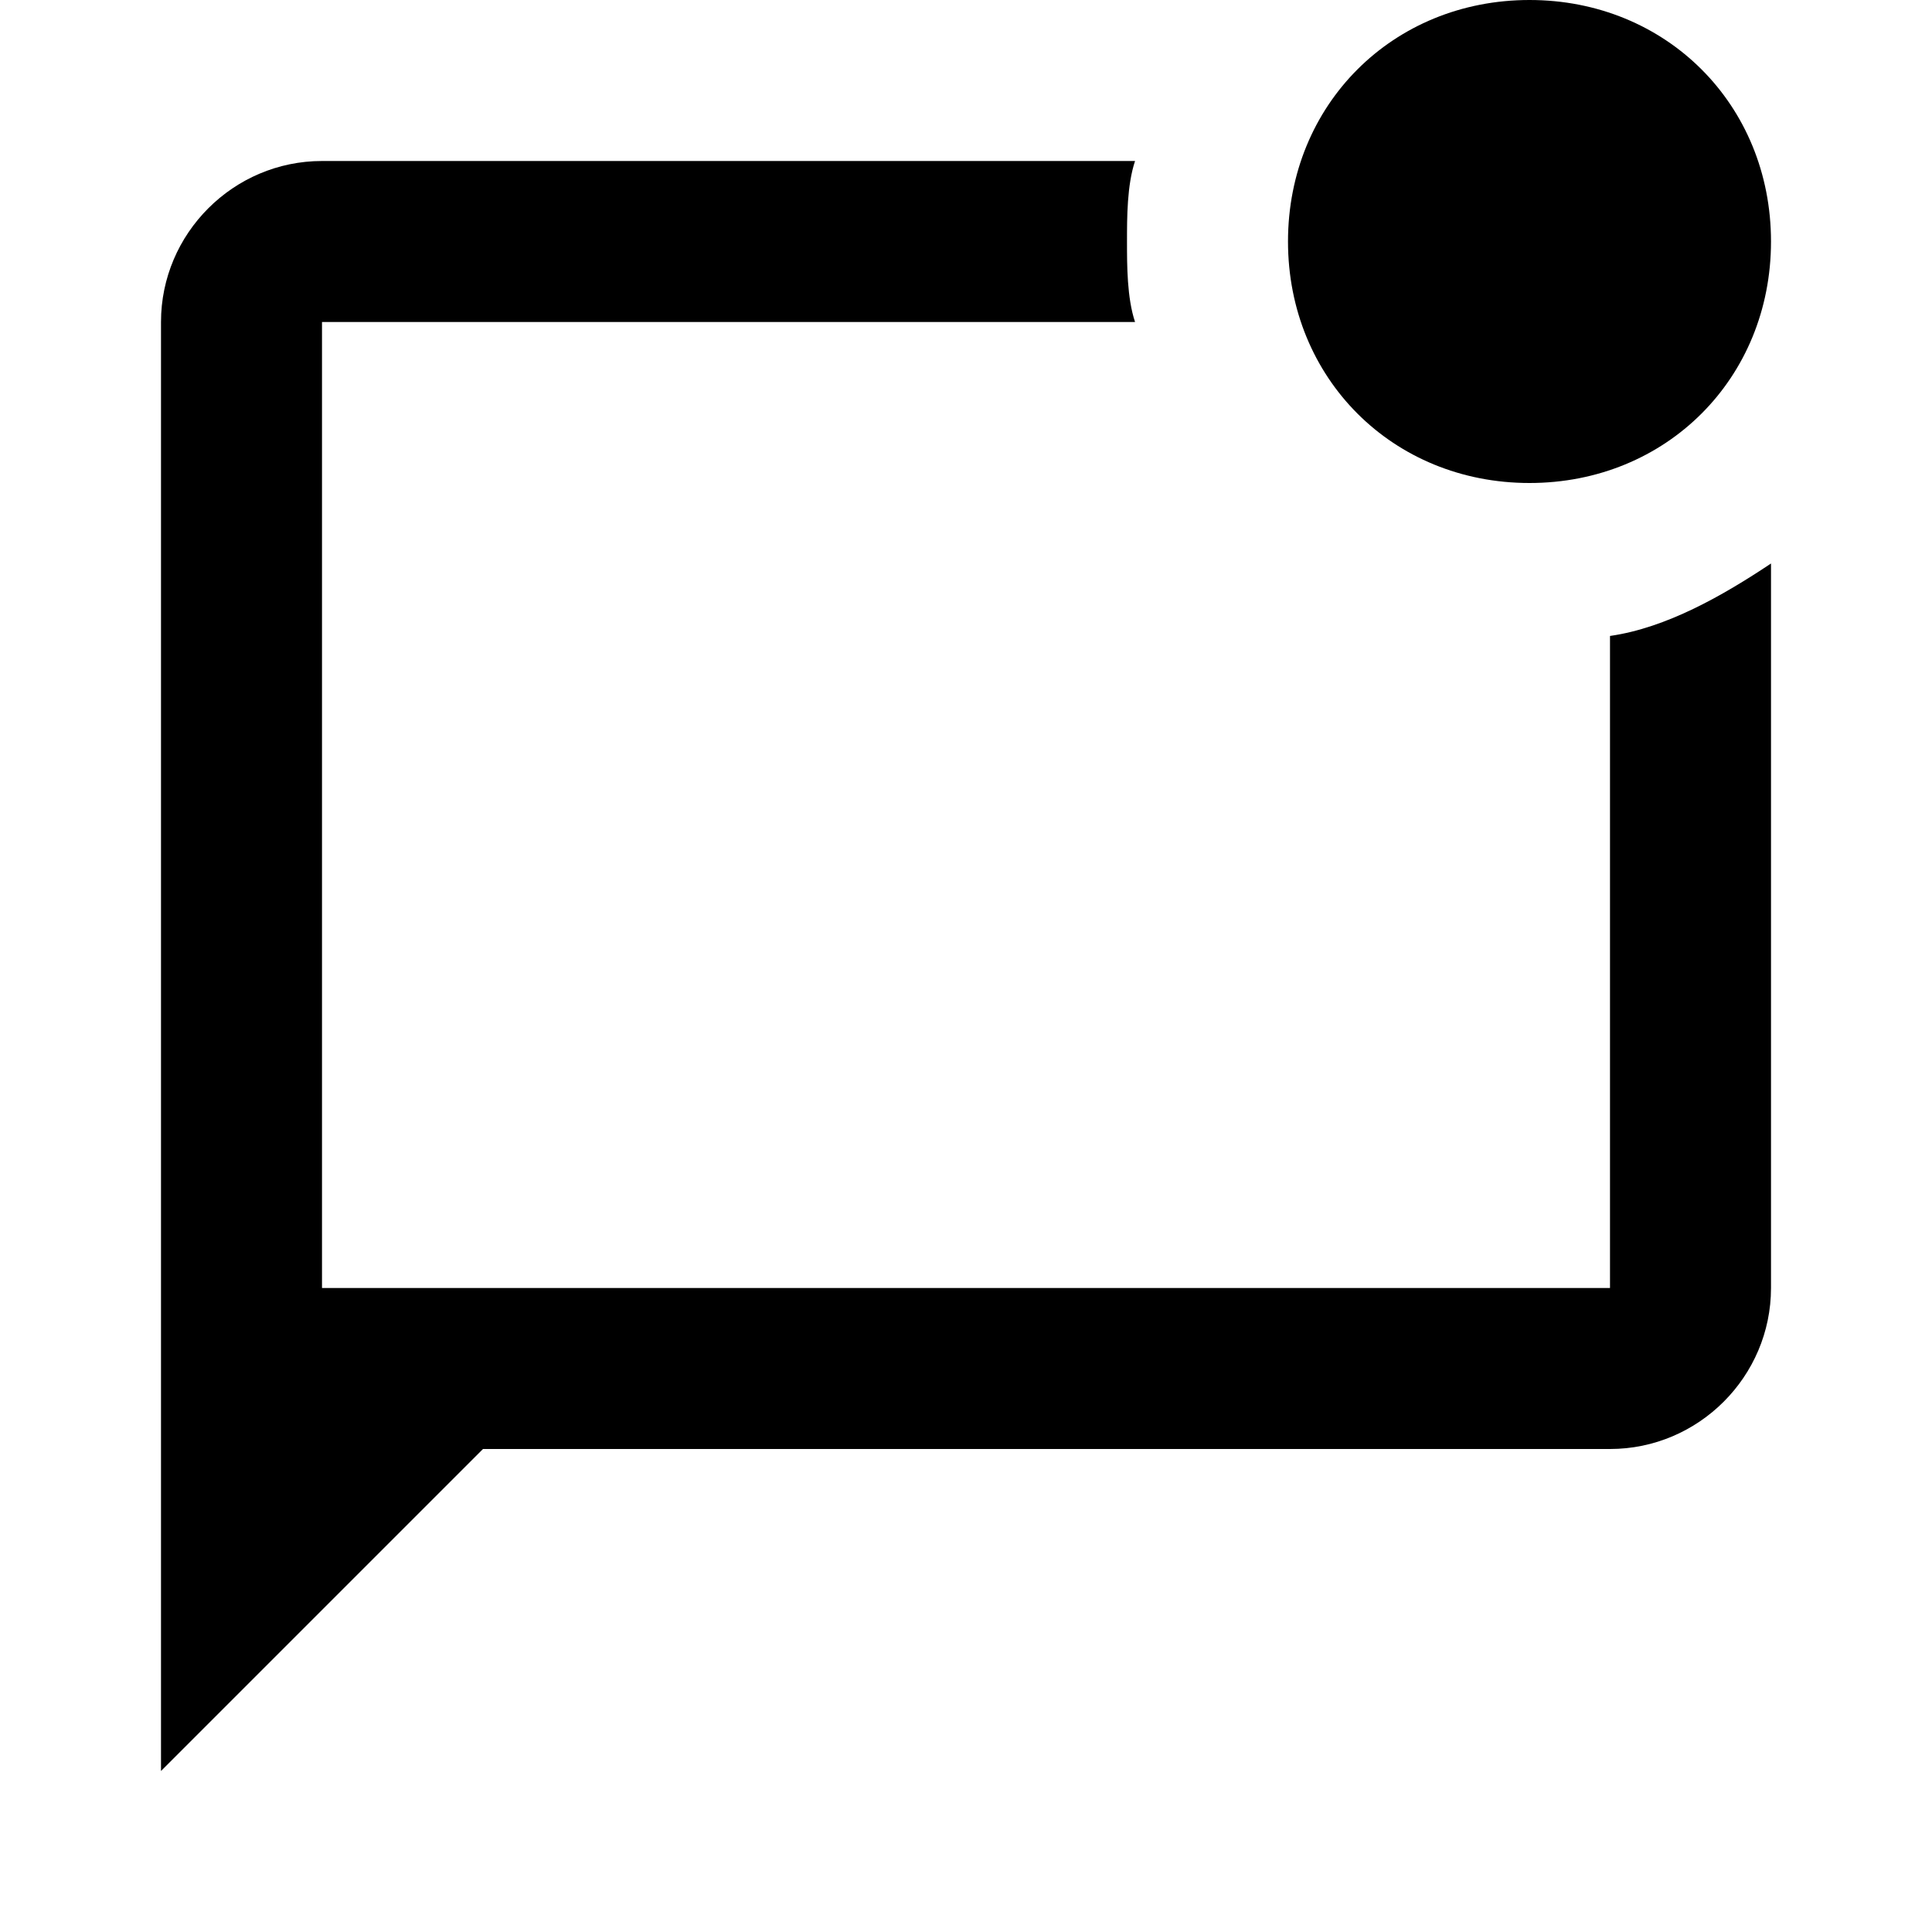
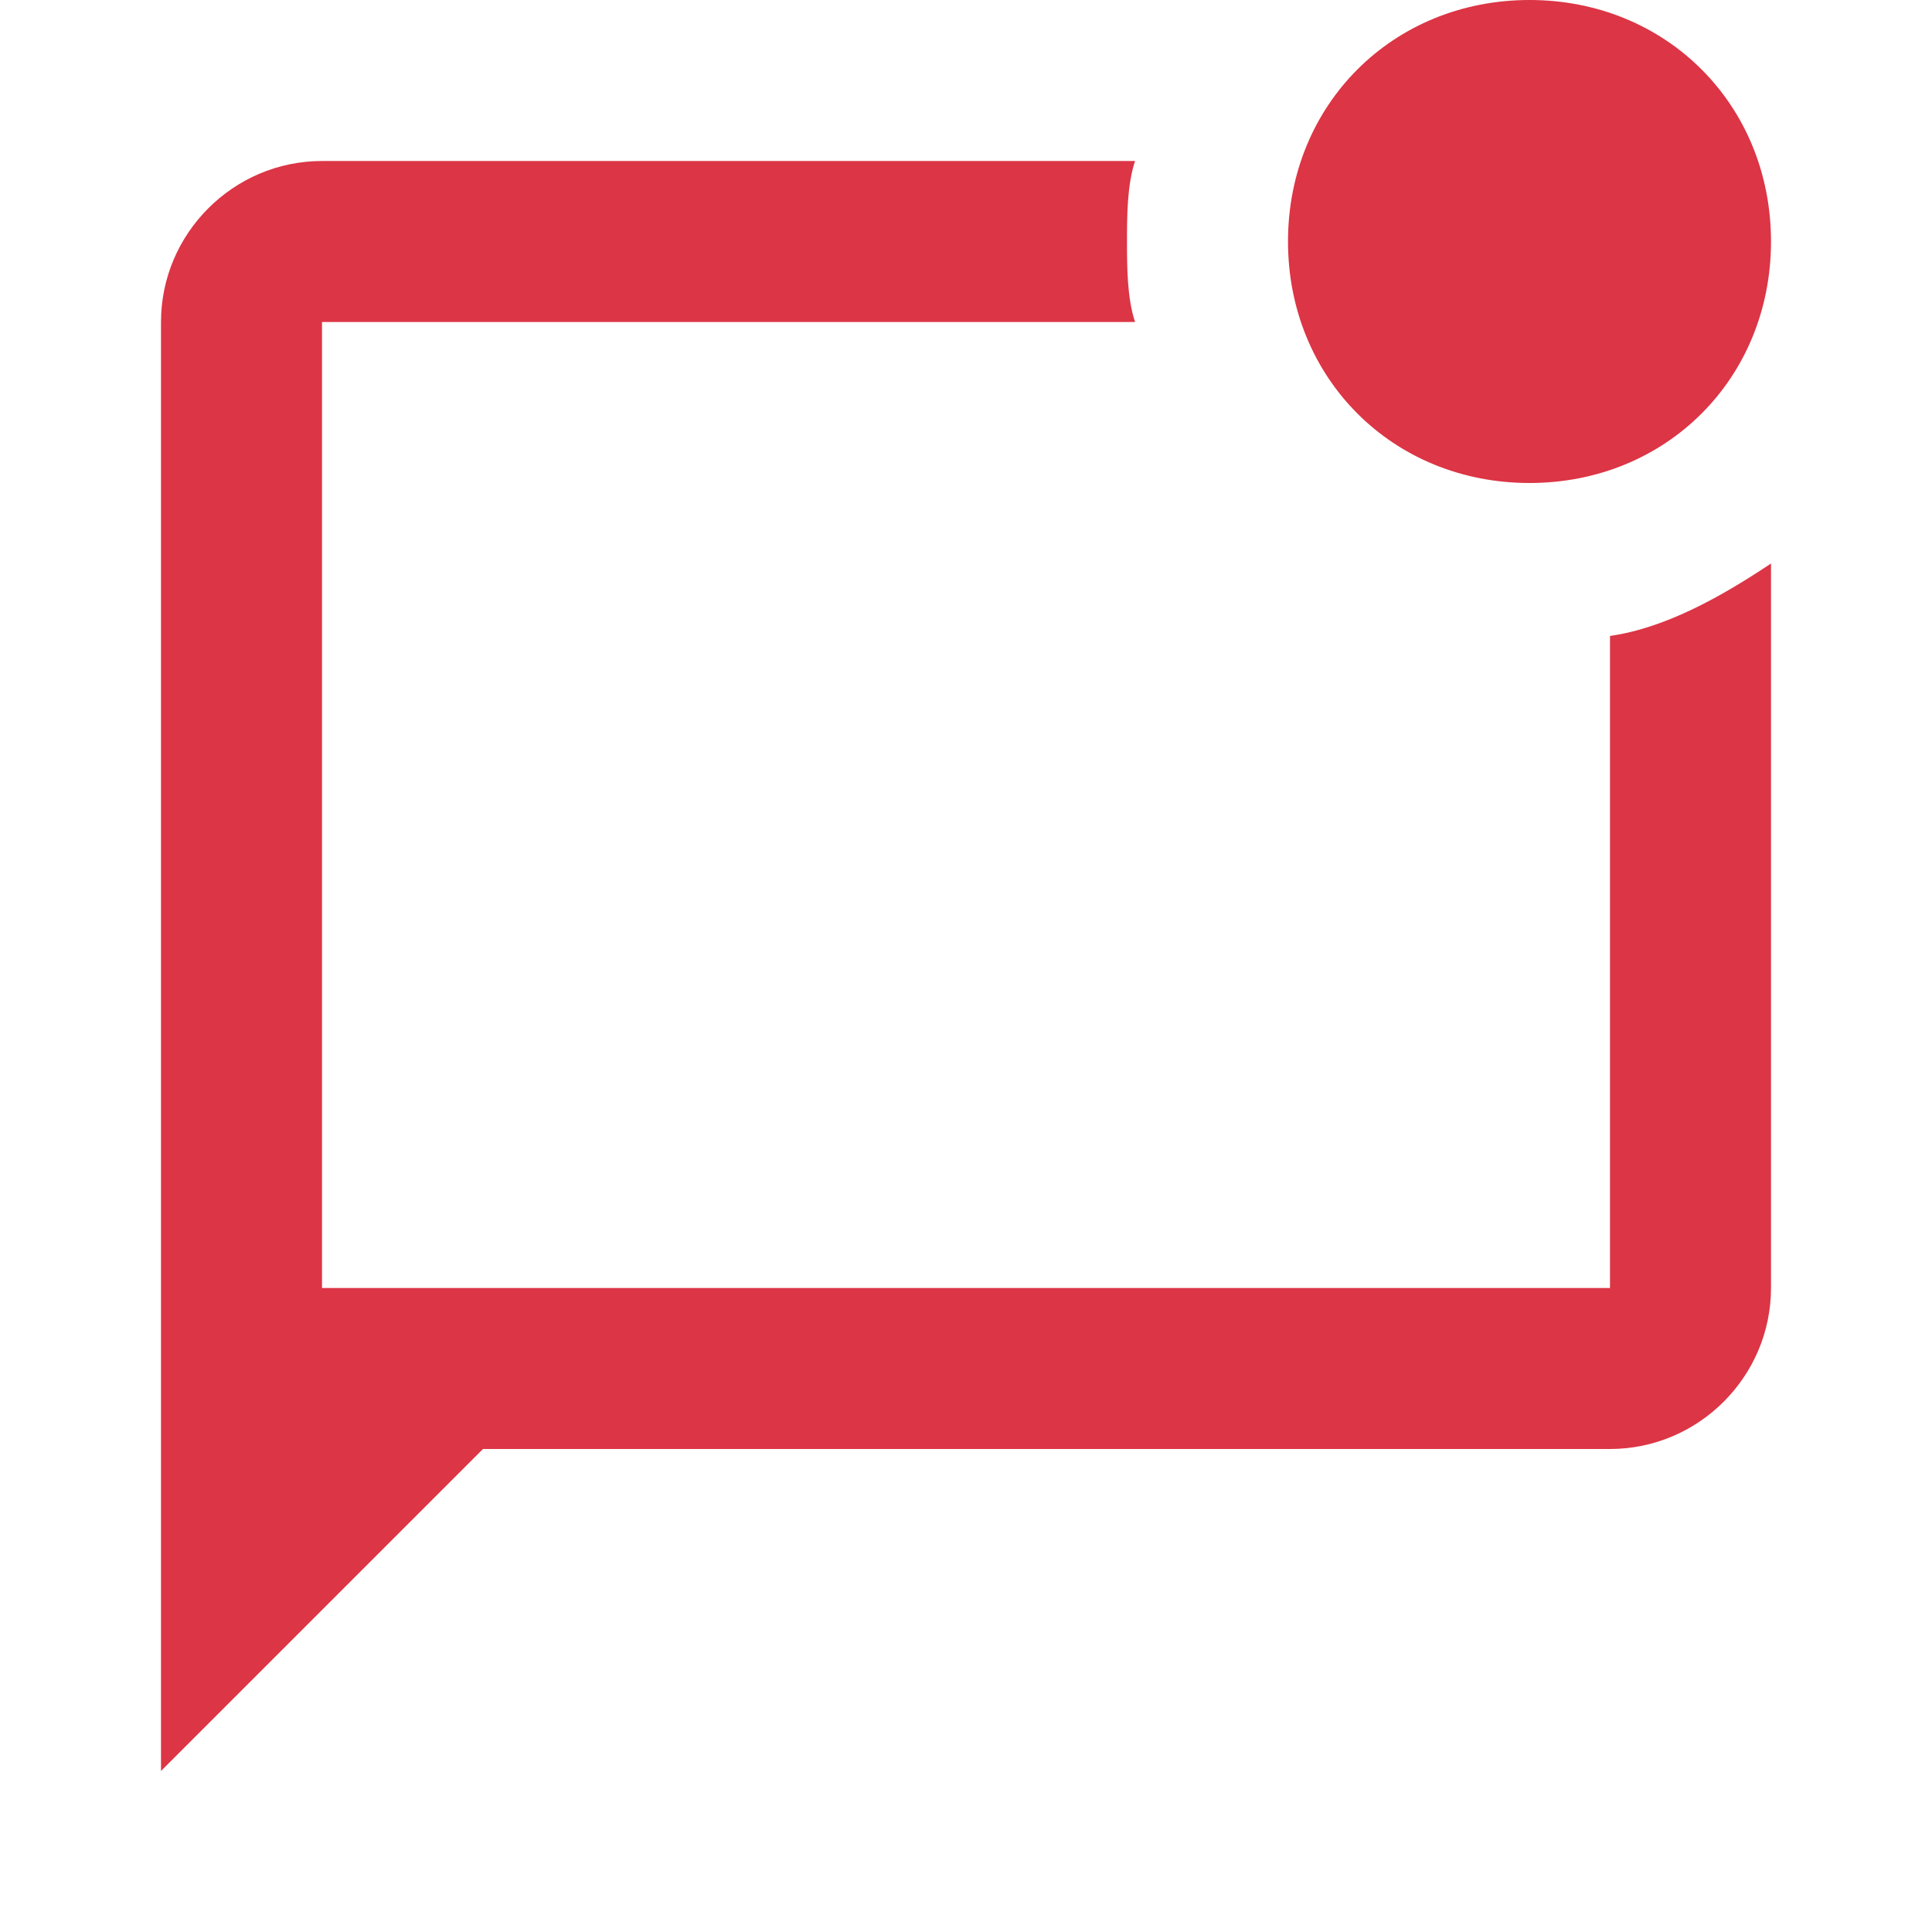
<svg xmlns="http://www.w3.org/2000/svg" viewBox="0 0 24 24">
-   <path d="M22 7V16C22 17.1 21.1 18 20 18H6L2 22V4C2 2.9 2.9 2 4 2H14.1C14 2.3 14 2.7 14 3S14 3.7 14.1 4H4V16H20V7.9C20.7 7.8 21.4 7.4 22 7M16 3C16 4.7 17.3 6 19 6S22 4.7 22 3 20.7 0 19 0 16 1.3 16 3Z" />
+   <path d="M22 7V16C22 17.1 21.1 18 20 18H6L2 22V4C2 2.9 2.9 2 4 2H14.1C14 2.3 14 2.7 14 3S14 3.7 14.1 4H4V16H20V7.9C20.7 7.8 21.4 7.4 22 7M16 3C16 4.7 17.3 6 19 6S22 4.7 22 3 20.7 0 19 0 16 1.3 16 3Z" fill="#DC3545" />
</svg>
